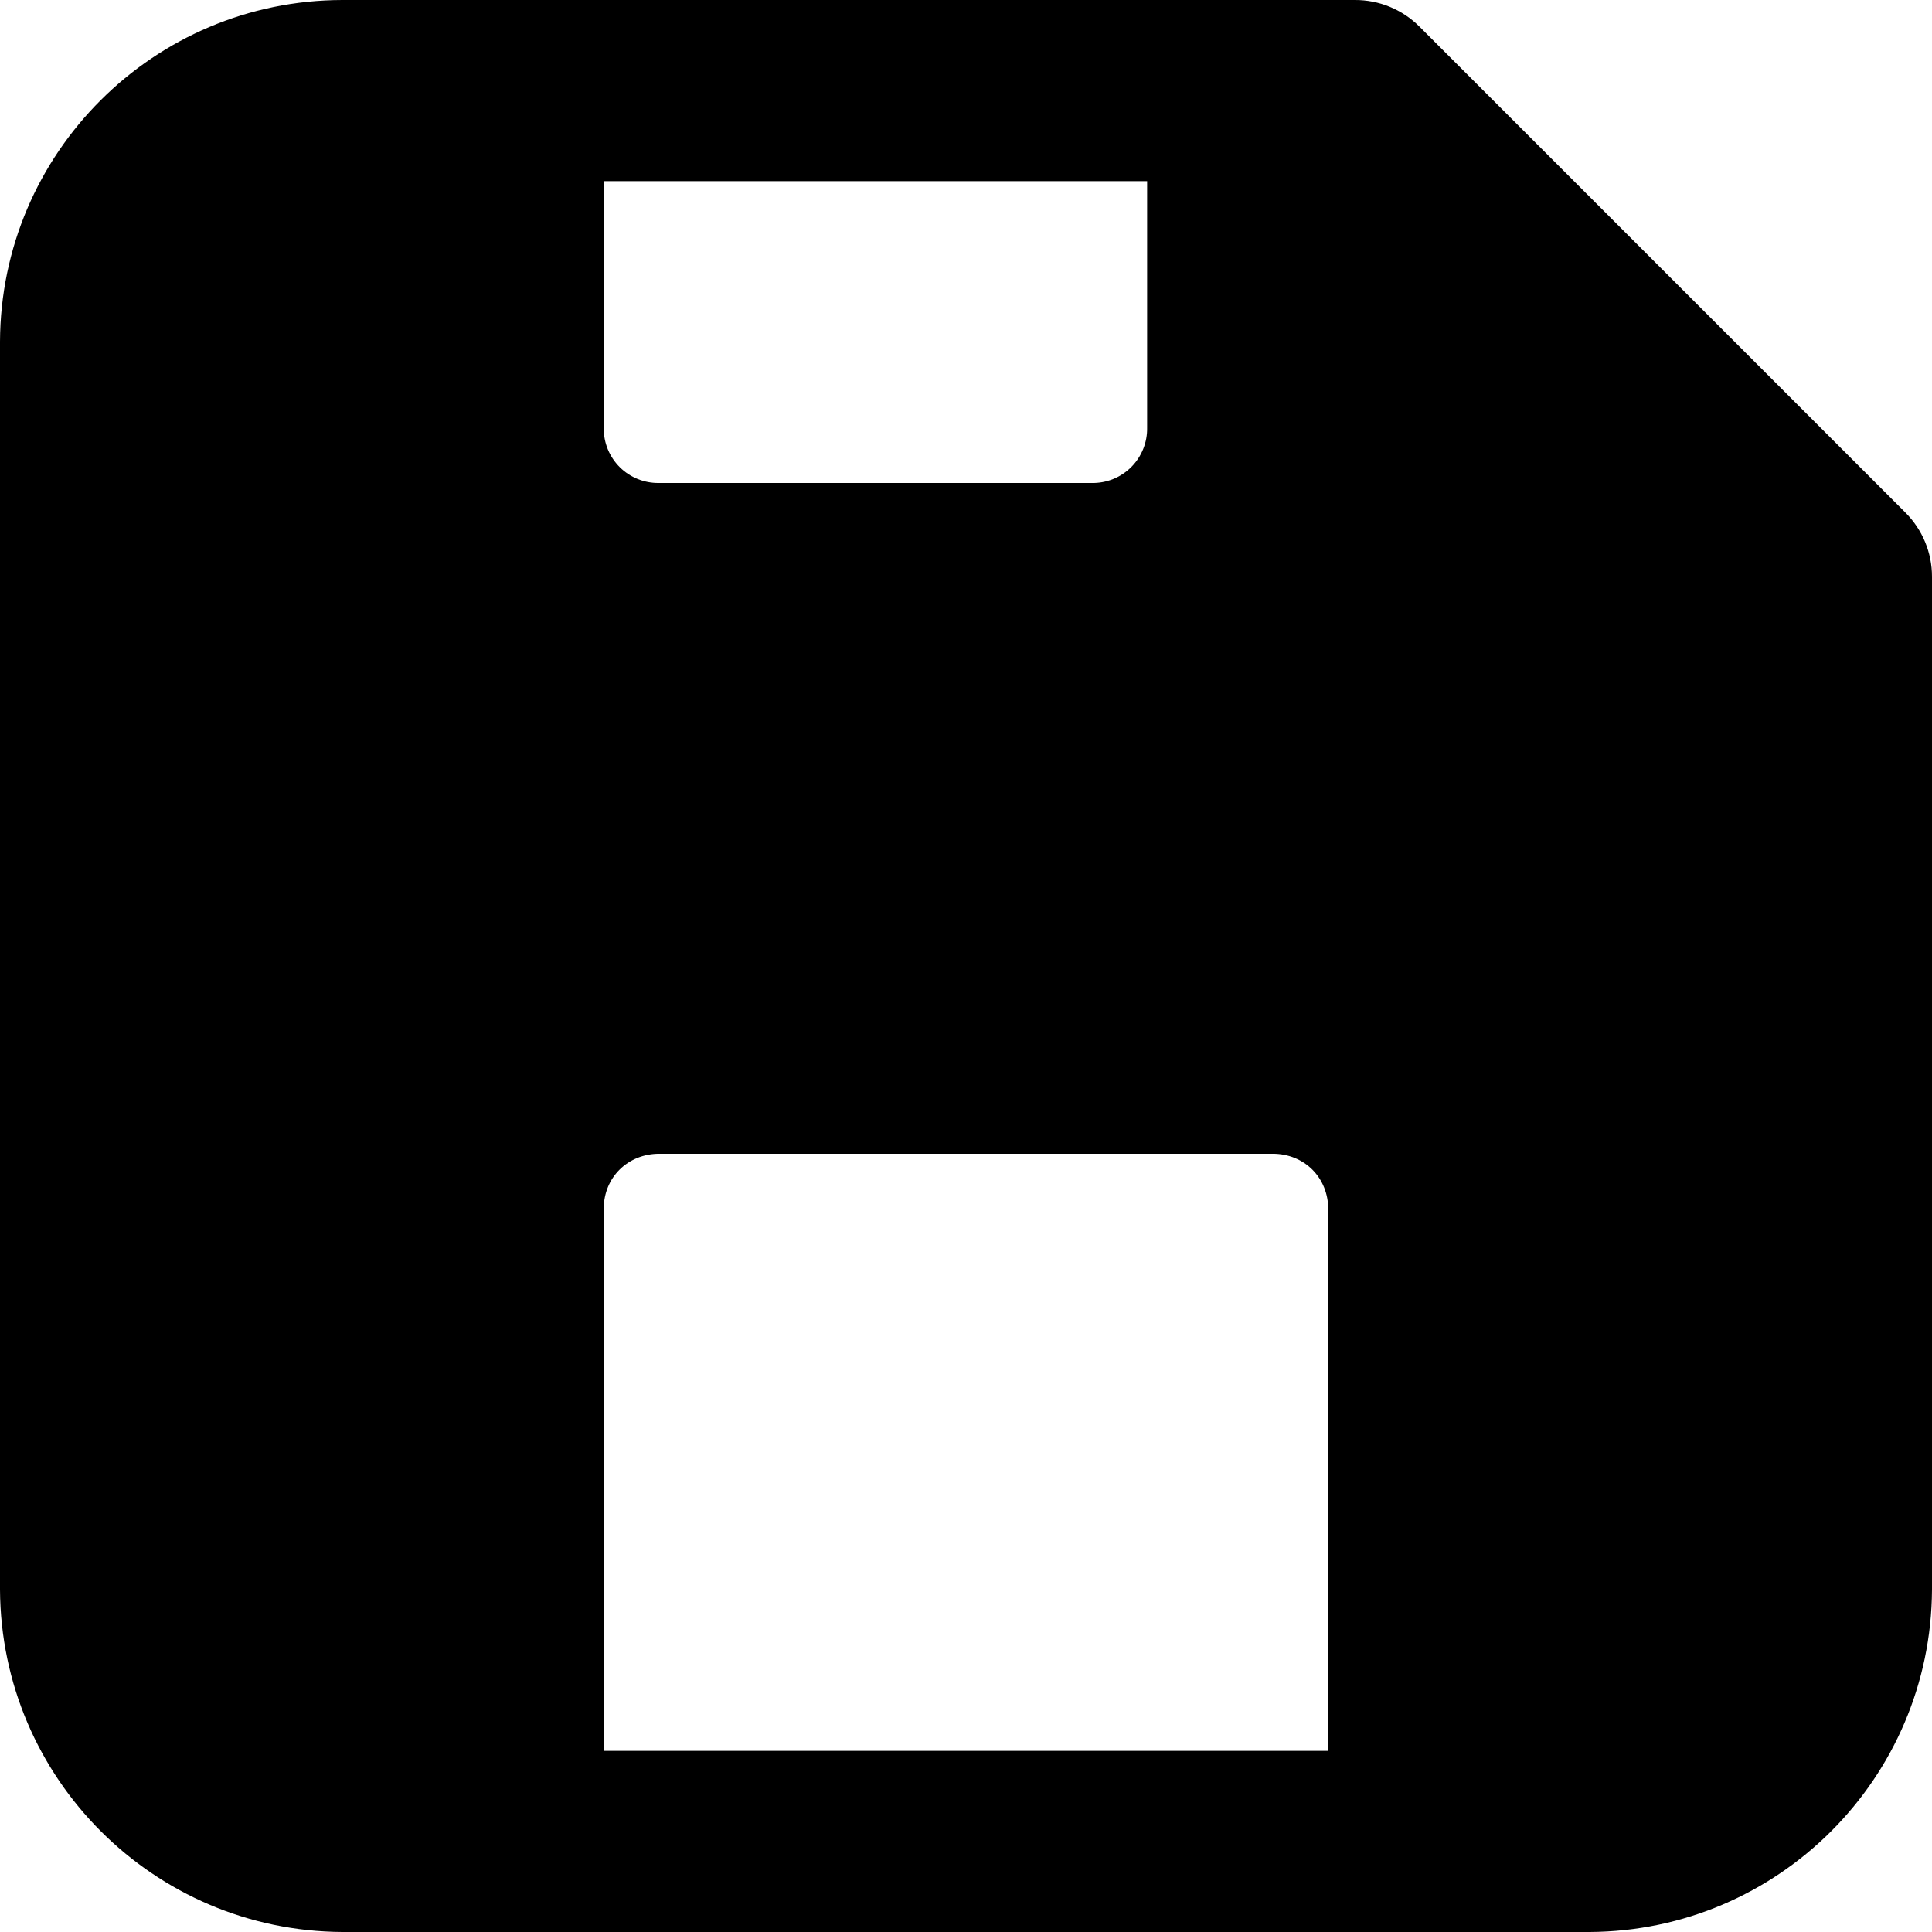
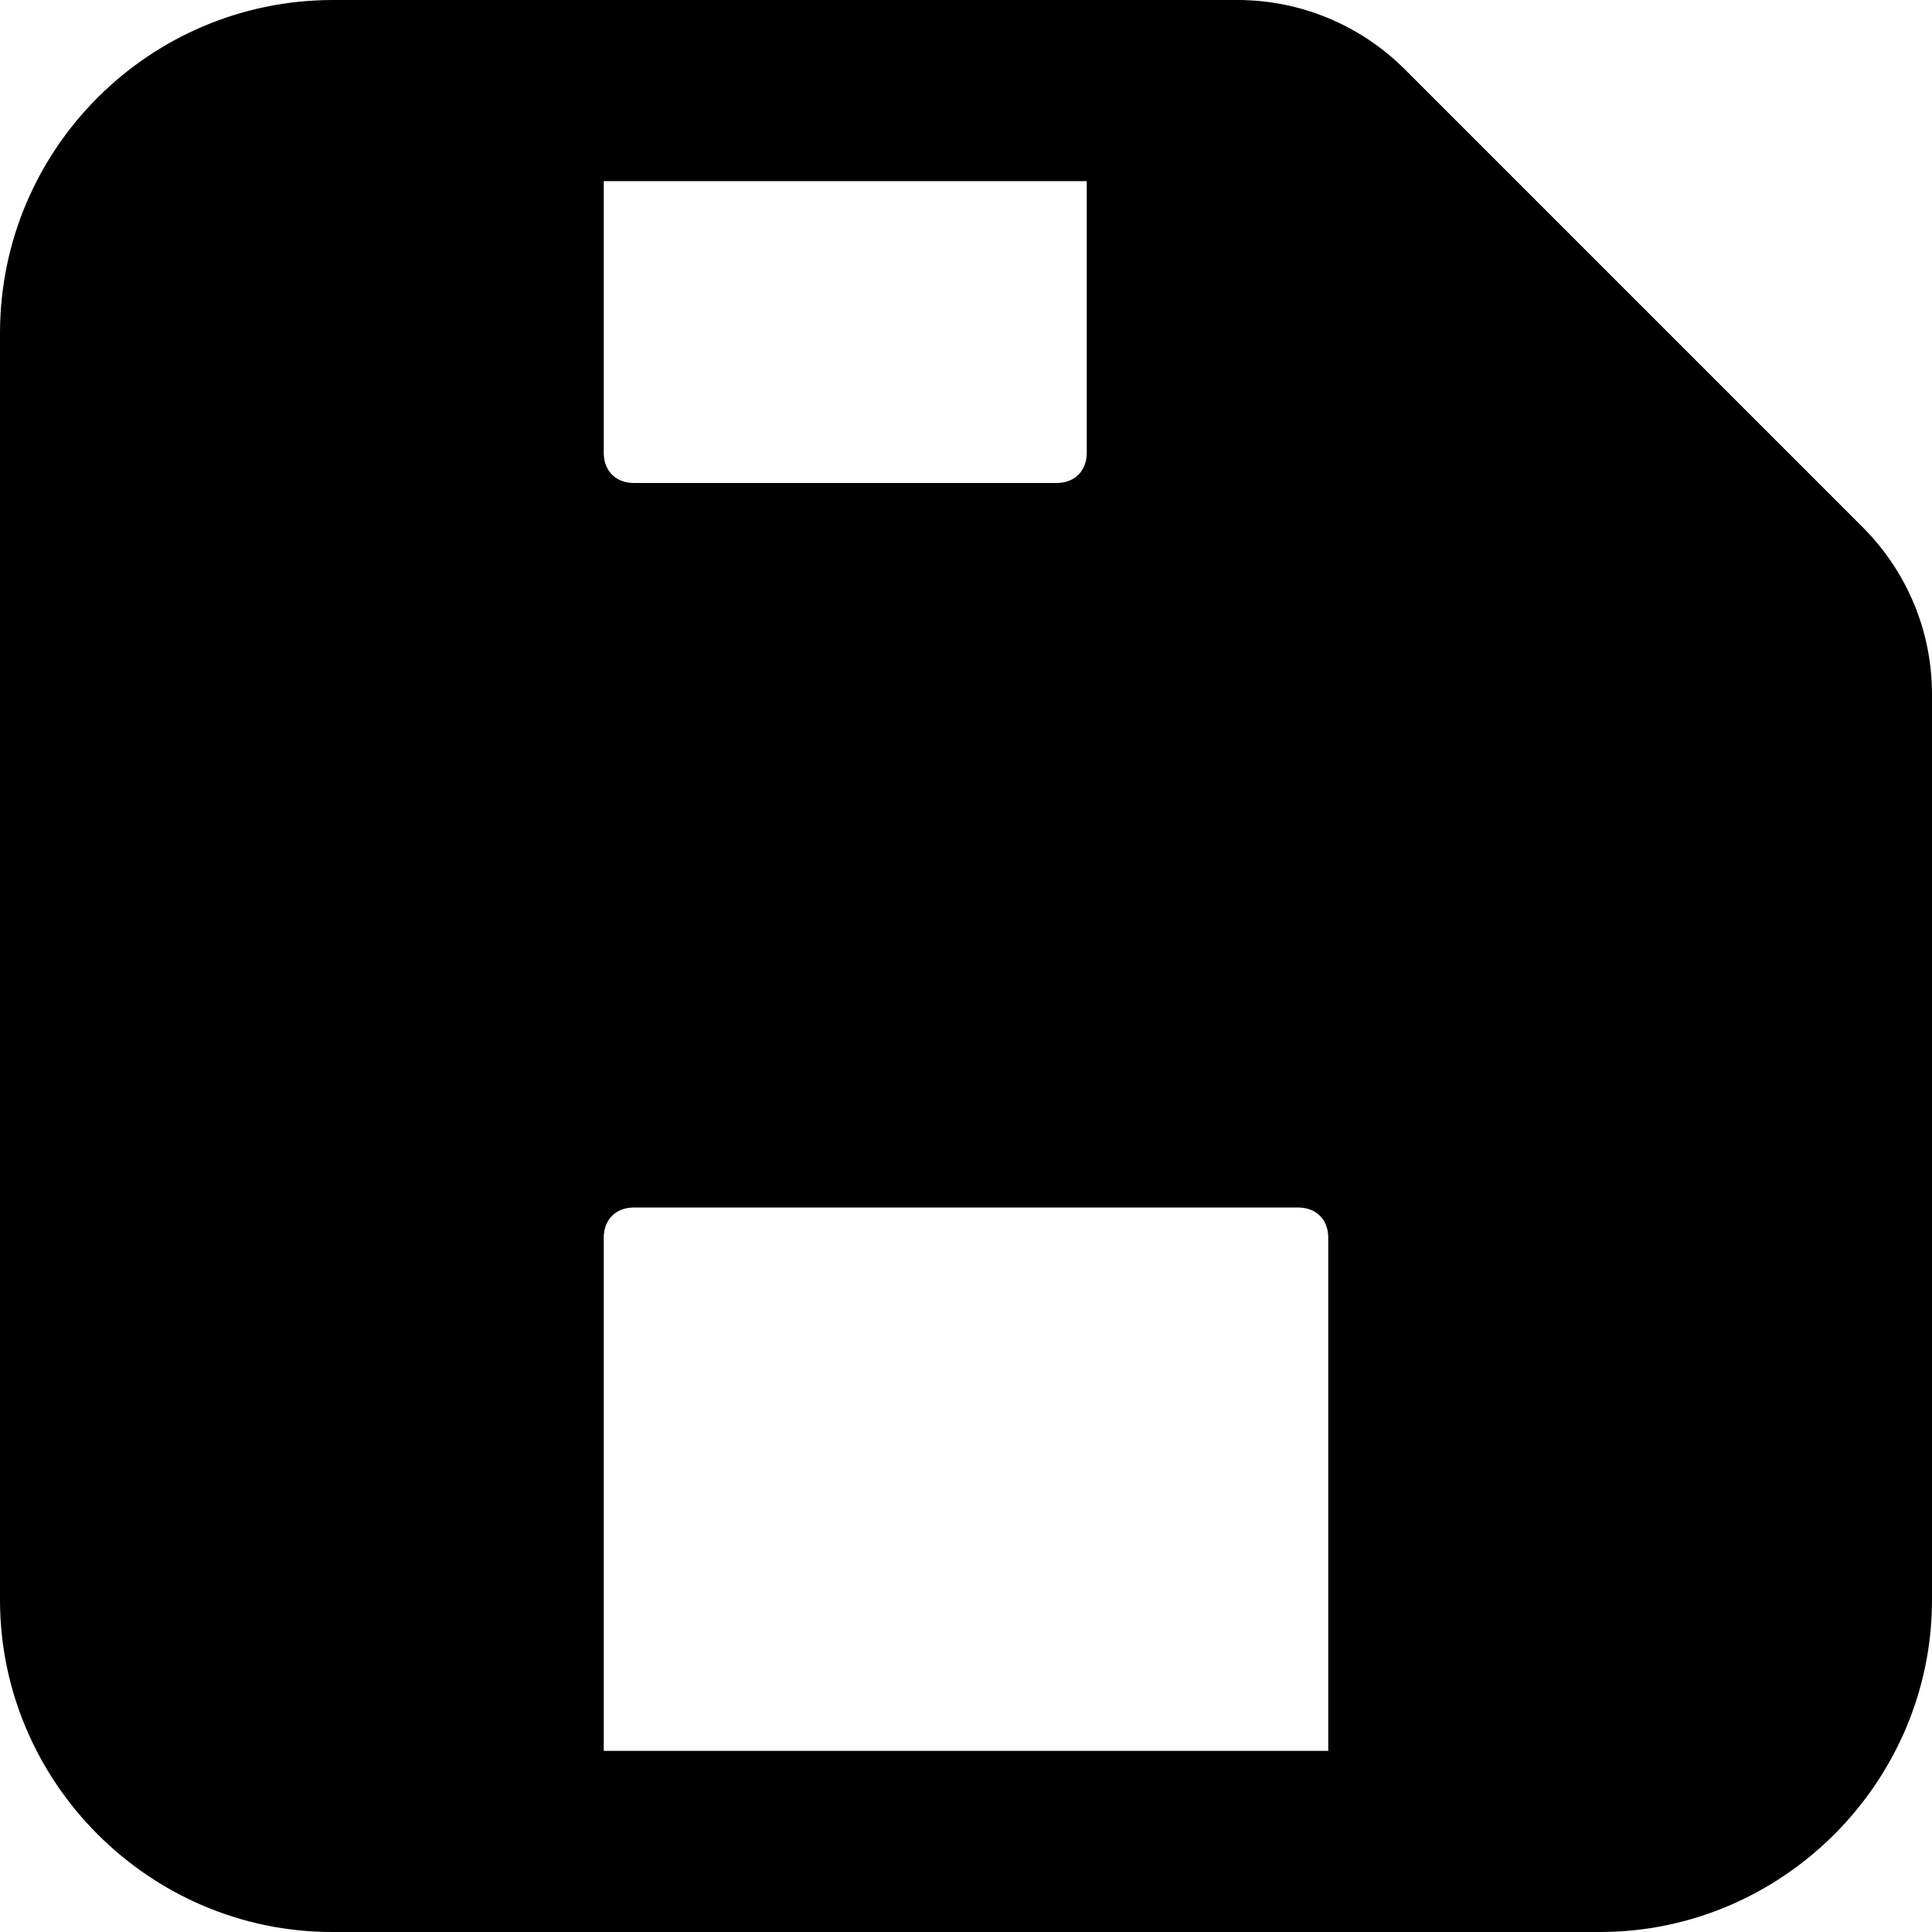
<svg xmlns="http://www.w3.org/2000/svg" viewBox="0 0 32 32">
-   <path d="M5.67 0A5.68 5.68 0 0 0 0 5.66v20.67A5.7 5.7 0 0 0 5.67 32h20.66A5.7 5.7 0 0 0 32 26.33V9.55c0-.4-.16-.78-.44-1.06L23.51.44A1.5 1.5 0 0 0 22.44 0H5.67ZM10 3h9v4.08a.9.9 0 0 1-.92.92h-7.17A.9.9 0 0 1 10 7.1V3Zm.92 16.11h10.16c.53 0 .92.4.92.92V29H10v-8.98c0-.52.4-.91.92-.91z" />
+   <path d="M5.5 0A5.52 5.52 0 0 0 0 5.5v21C0 29.52 2.48 32 5.5 32h21c3.02 0 5.5-2.48 5.5-5.5v-15c0-1.04-.41-2.03-1.15-2.77l-7.58-7.58A3.92 3.92 0 0 0 20.5 0ZM10 3h8v4.5c0 .3-.2.5-.5.5h-7c-.3 0-.5-.2-.5-.5Zm.5 17h11c.3 0 .5.2.5.5V29H10v-8.5c0-.3.2-.5.5-.5Z" />
</svg>
